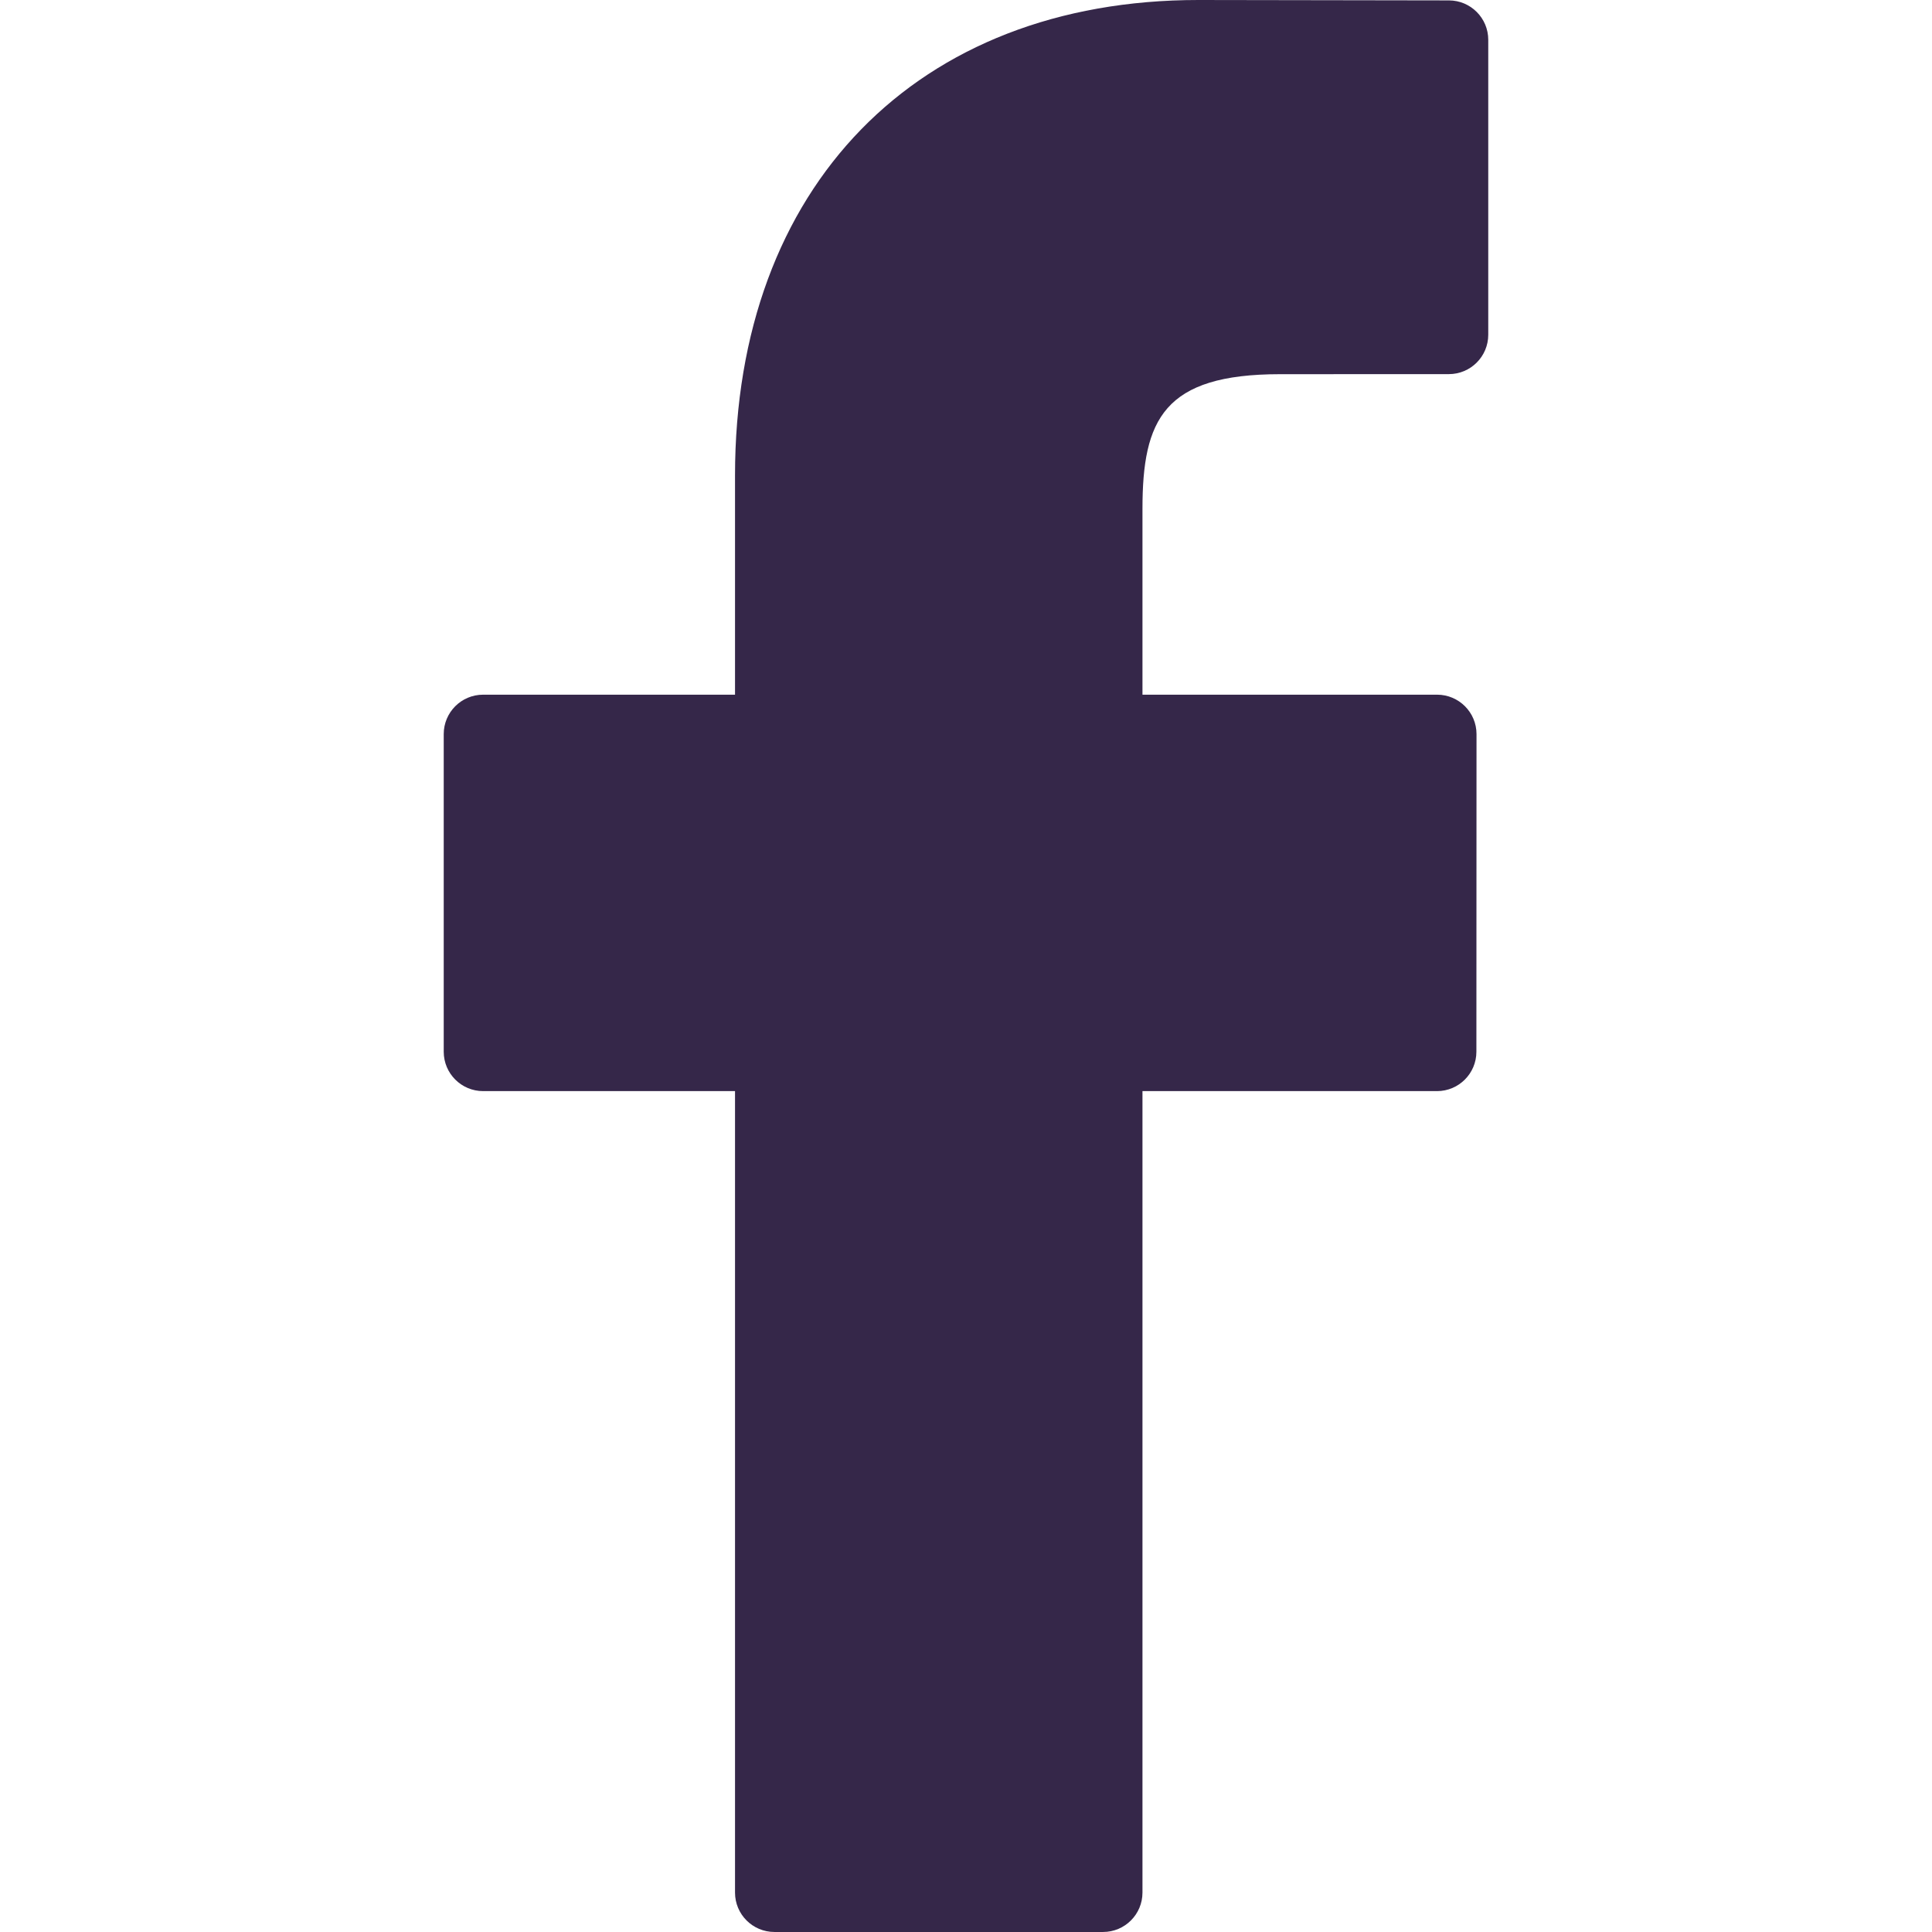
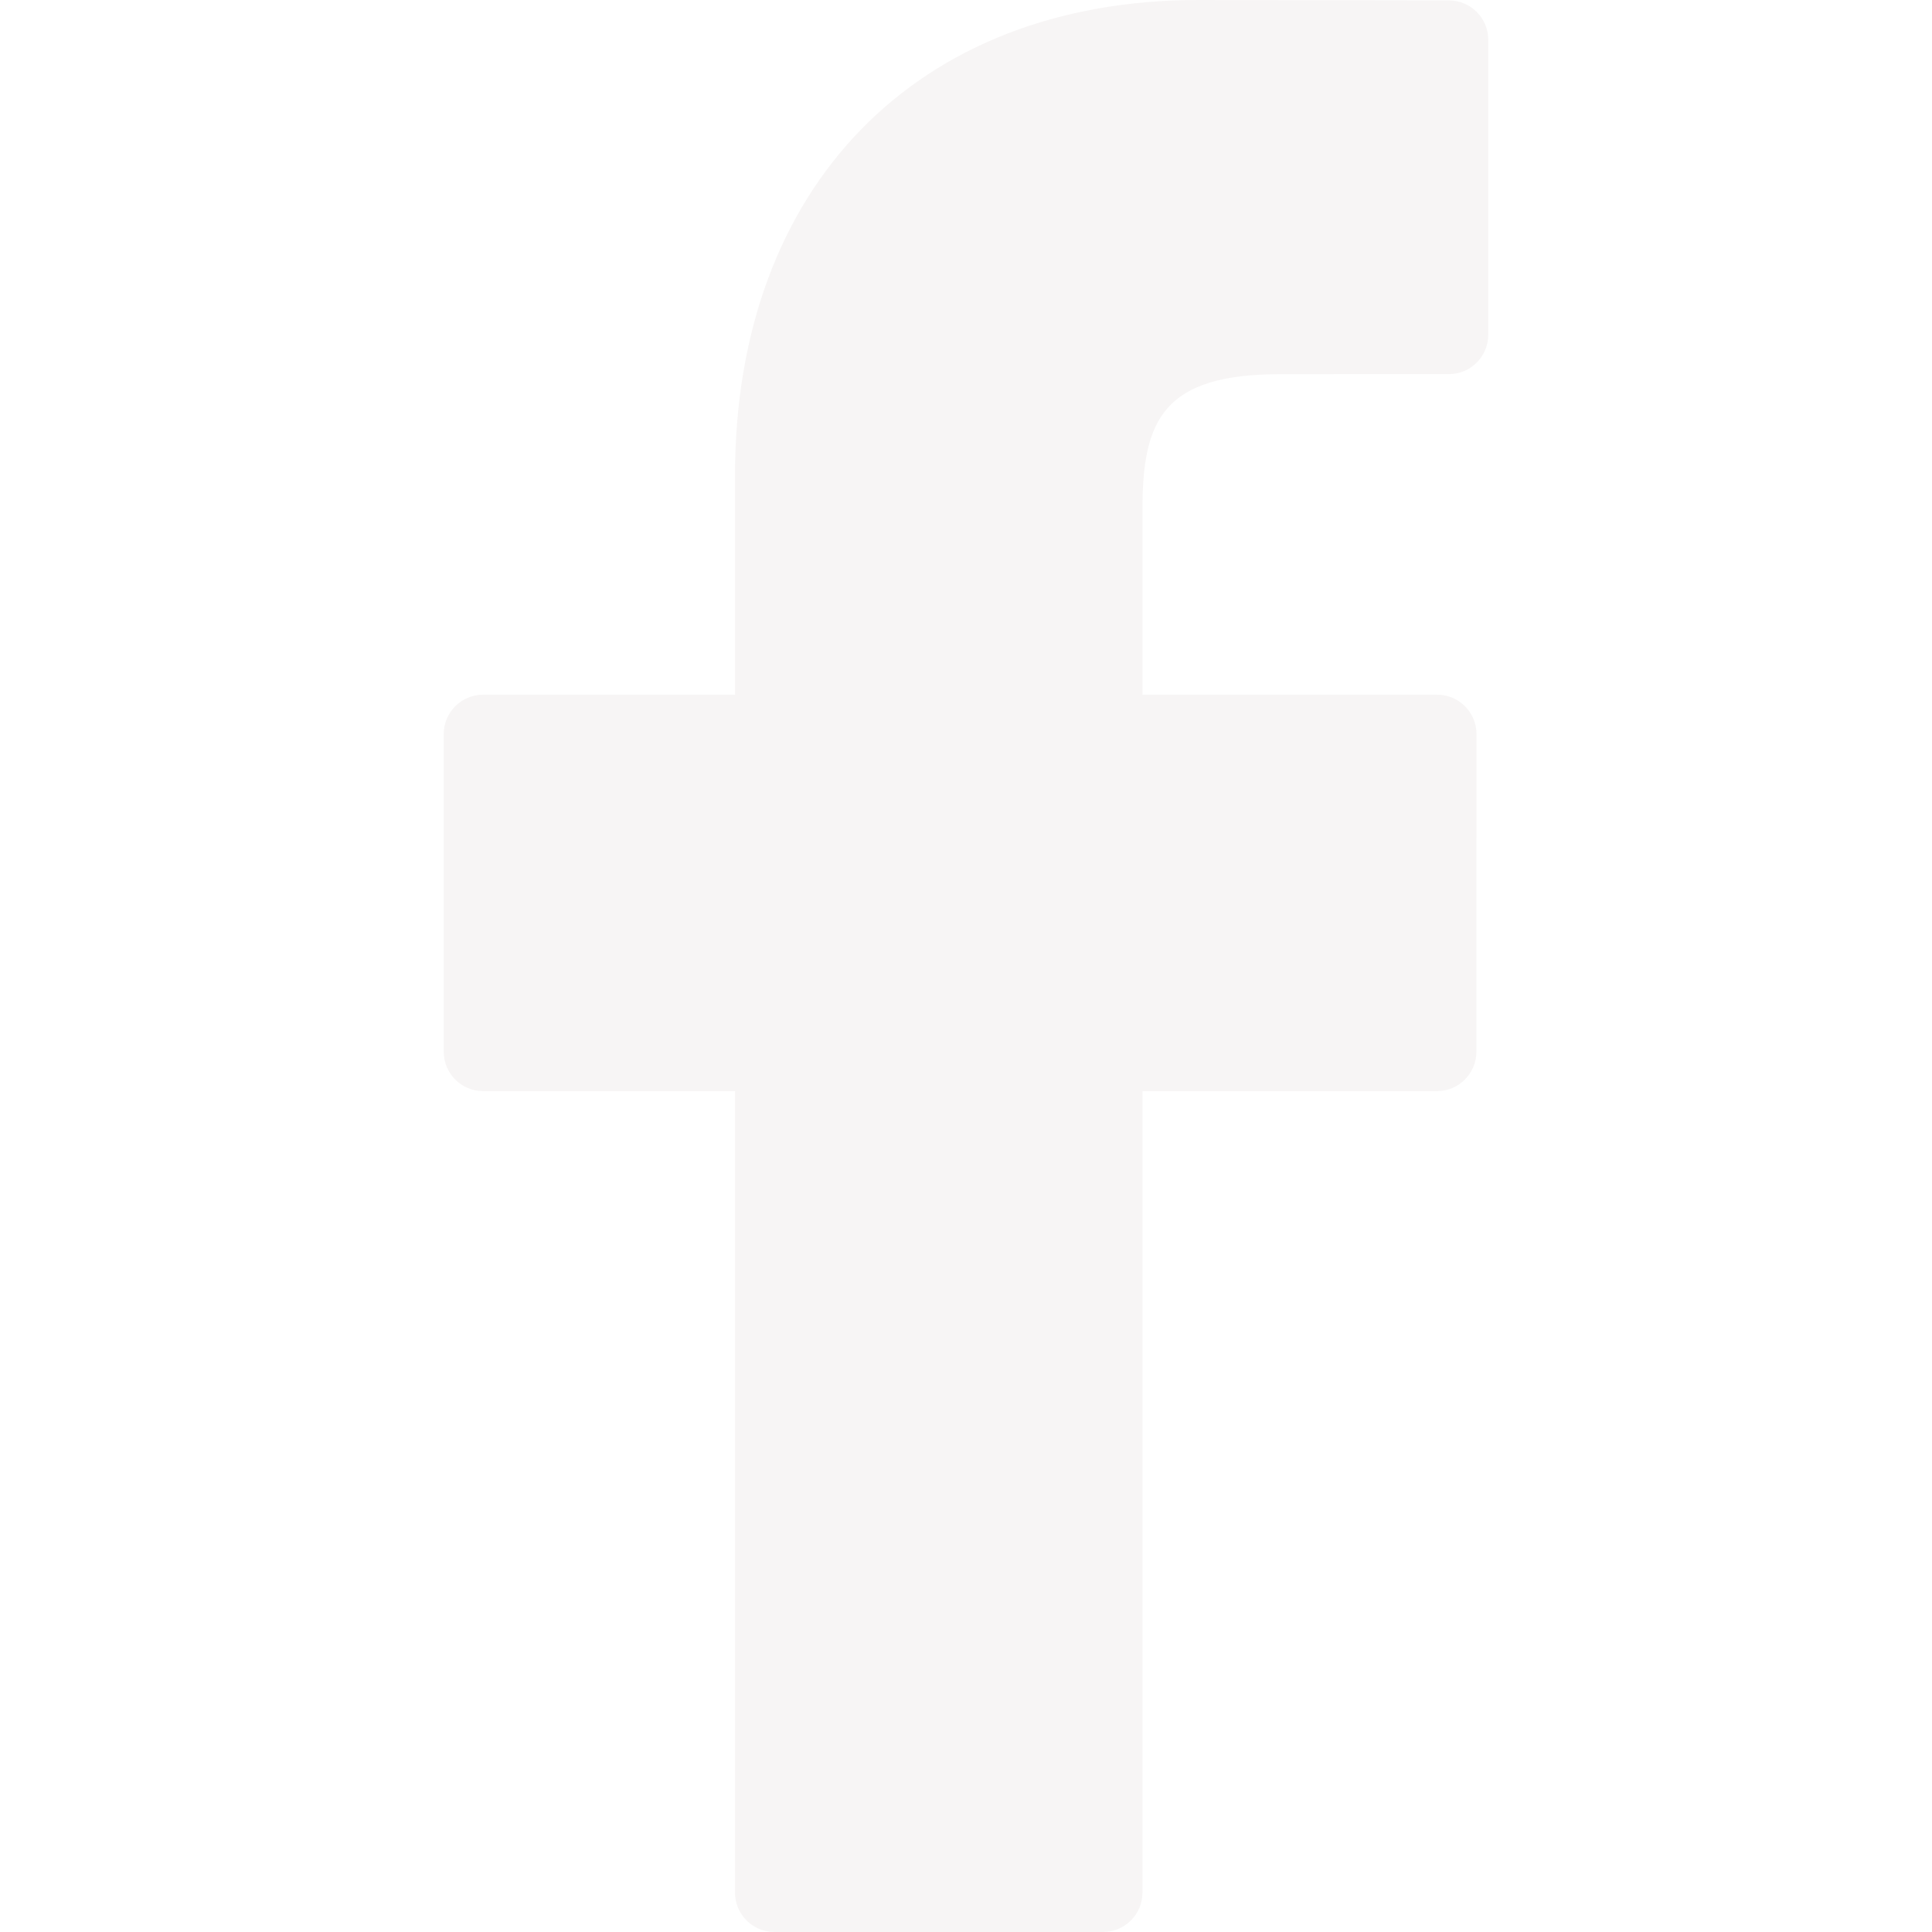
<svg xmlns="http://www.w3.org/2000/svg" width="96.124" height="96.123" viewBox="0 0 96.124 96.123">
-   <path fill="#352749" d="M72.089.02L59.624 0C45.62 0 36.57 9.285 36.57 23.656v10.907H24.037a1.96 1.96 0 0 0-1.96 1.961v15.803a1.96 1.96 0 0 0 1.96 1.96H36.57v39.876a1.96 1.96 0 0 0 1.96 1.96h16.352a1.96 1.96 0 0 0 1.96-1.96V54.287h14.654a1.96 1.96 0 0 0 1.96-1.96l.006-15.803a1.963 1.963 0 0 0-1.961-1.961H56.842v-9.246c0-4.444 1.059-6.7 6.848-6.7l8.397-.003a1.96 1.96 0 0 0 1.959-1.96V1.98A1.96 1.96 0 0 0 72.089.02z" />
+   <path fill="#f7f5f5" d="M72.089.02L59.624 0C45.62 0 36.57 9.285 36.57 23.656v10.907H24.037a1.96 1.96 0 0 0-1.96 1.961v15.803a1.96 1.96 0 0 0 1.96 1.96H36.57v39.876a1.96 1.96 0 0 0 1.96 1.96h16.352a1.96 1.96 0 0 0 1.96-1.96V54.287h14.654a1.96 1.96 0 0 0 1.96-1.96l.006-15.803a1.963 1.963 0 0 0-1.961-1.961H56.842v-9.246c0-4.444 1.059-6.7 6.848-6.7l8.397-.003a1.96 1.96 0 0 0 1.959-1.96V1.98A1.96 1.96 0 0 0 72.089.02z" />
</svg>
